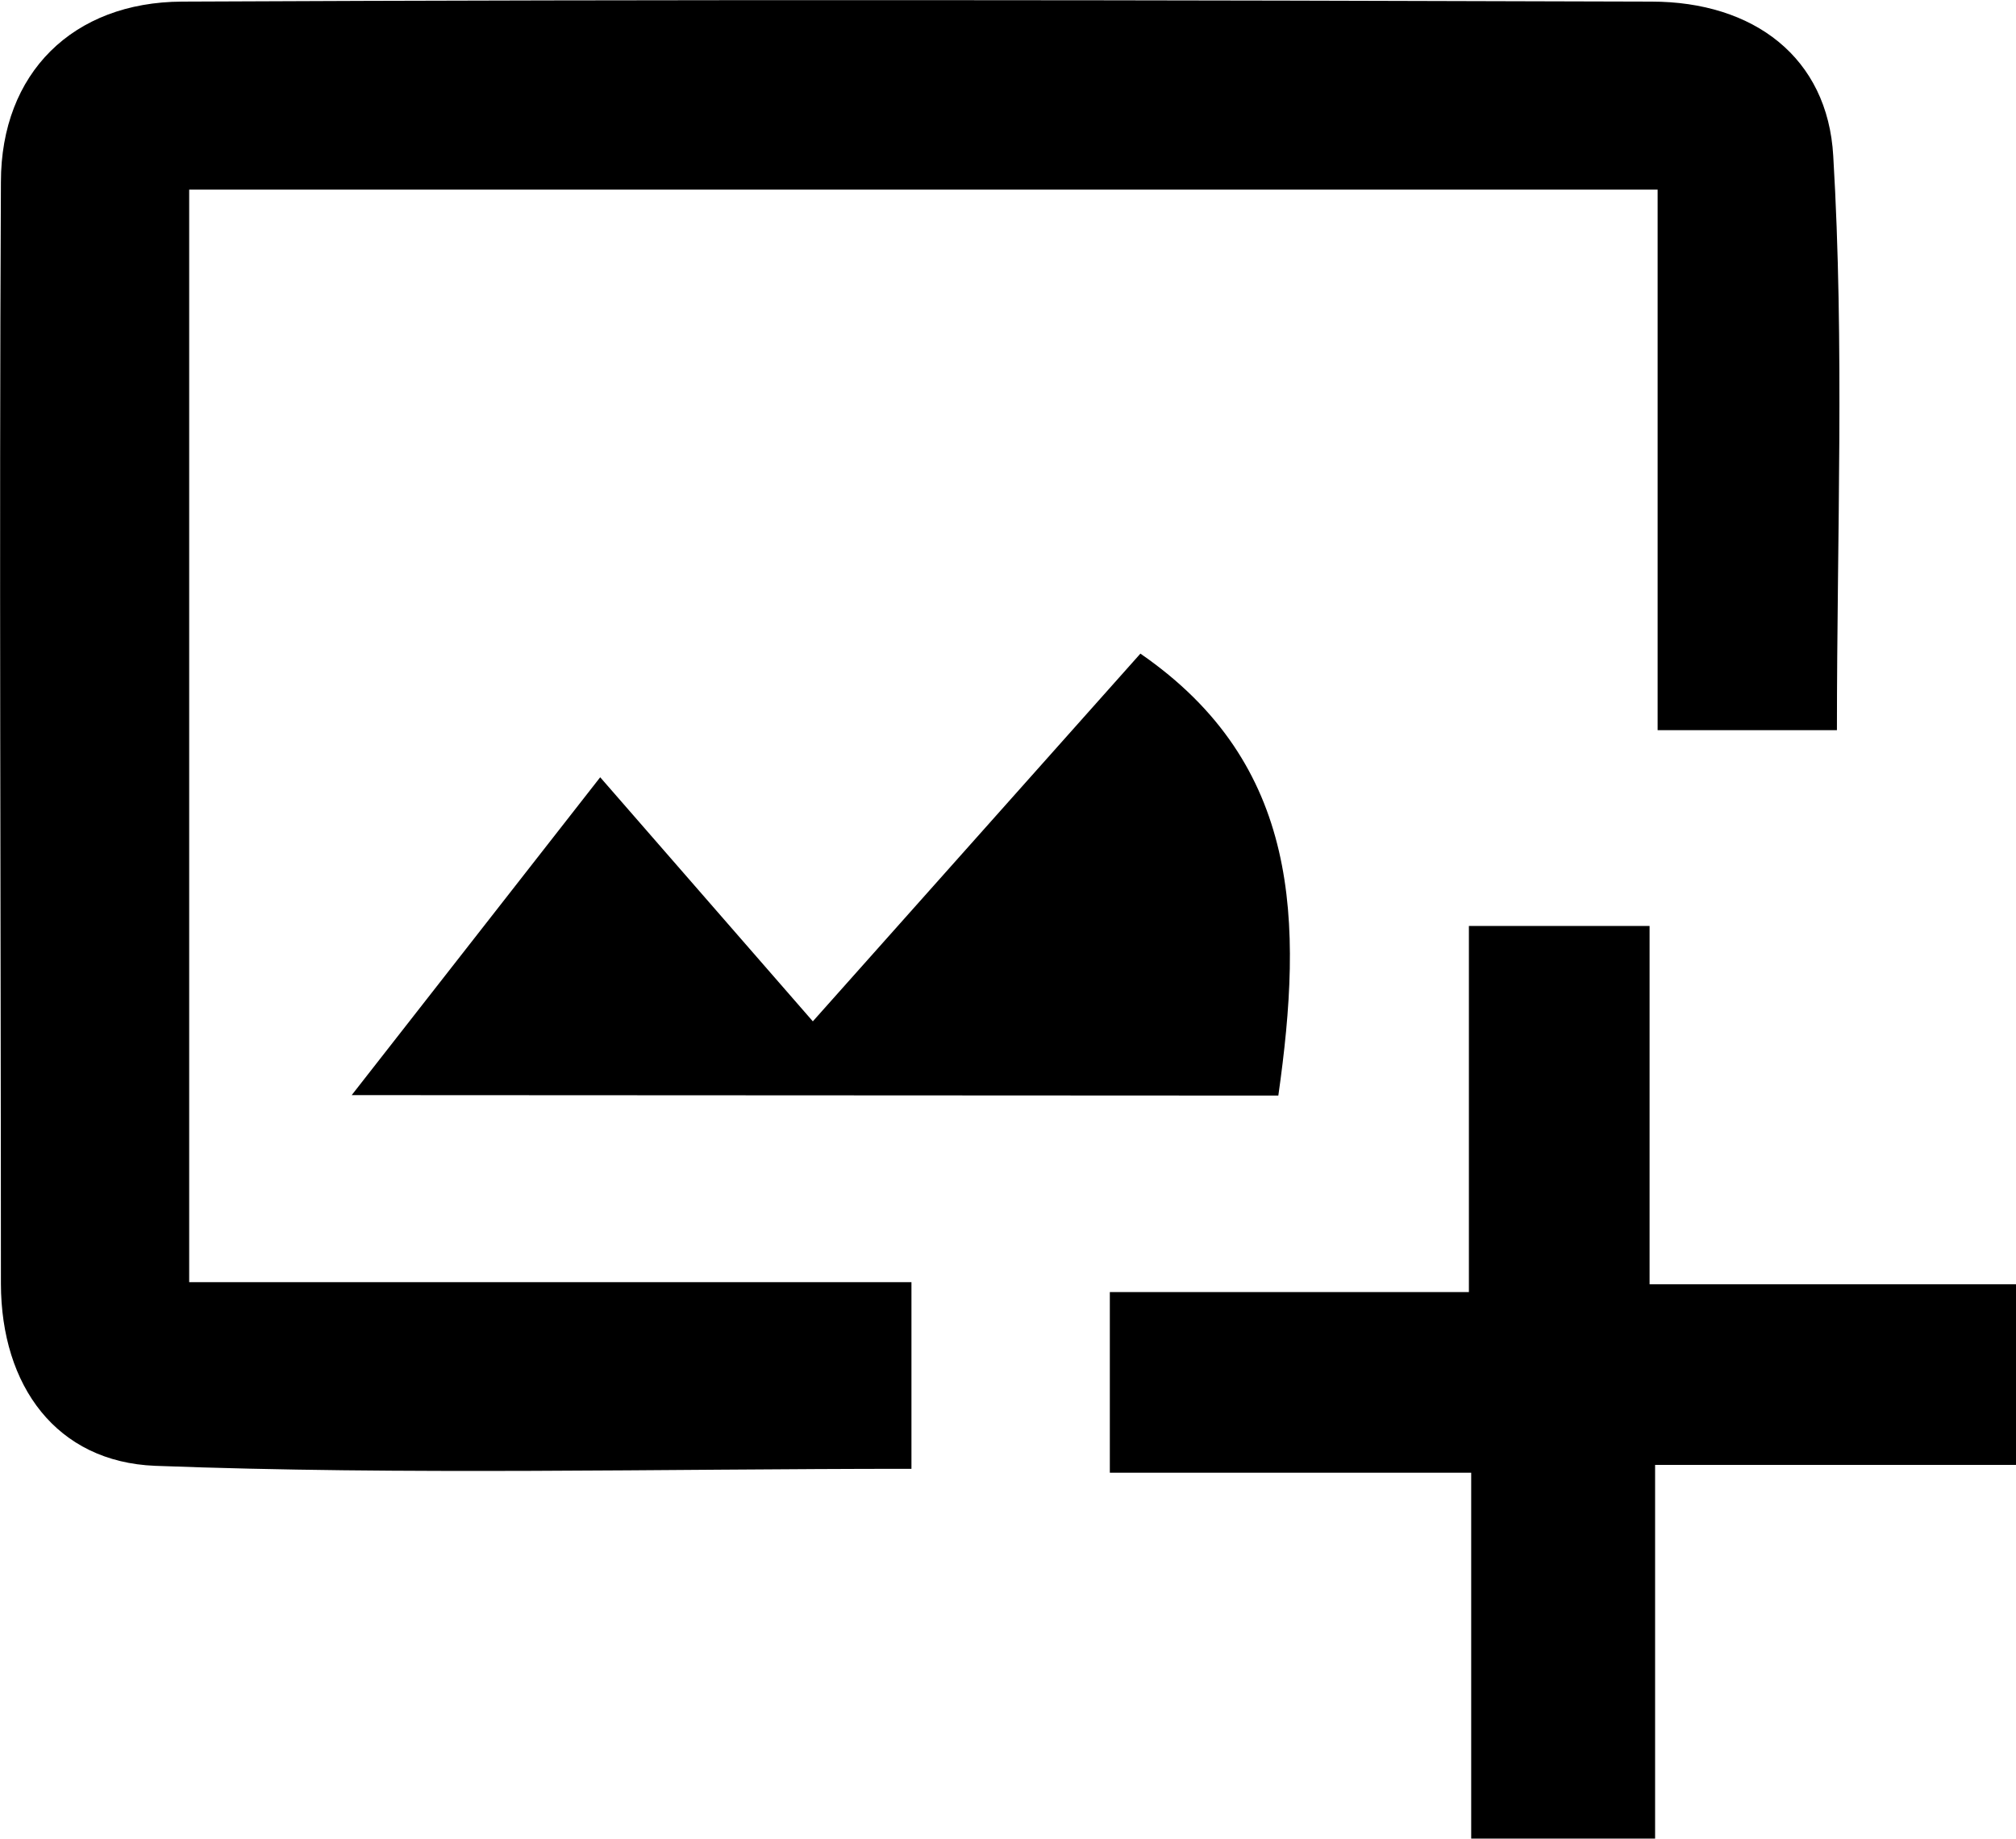
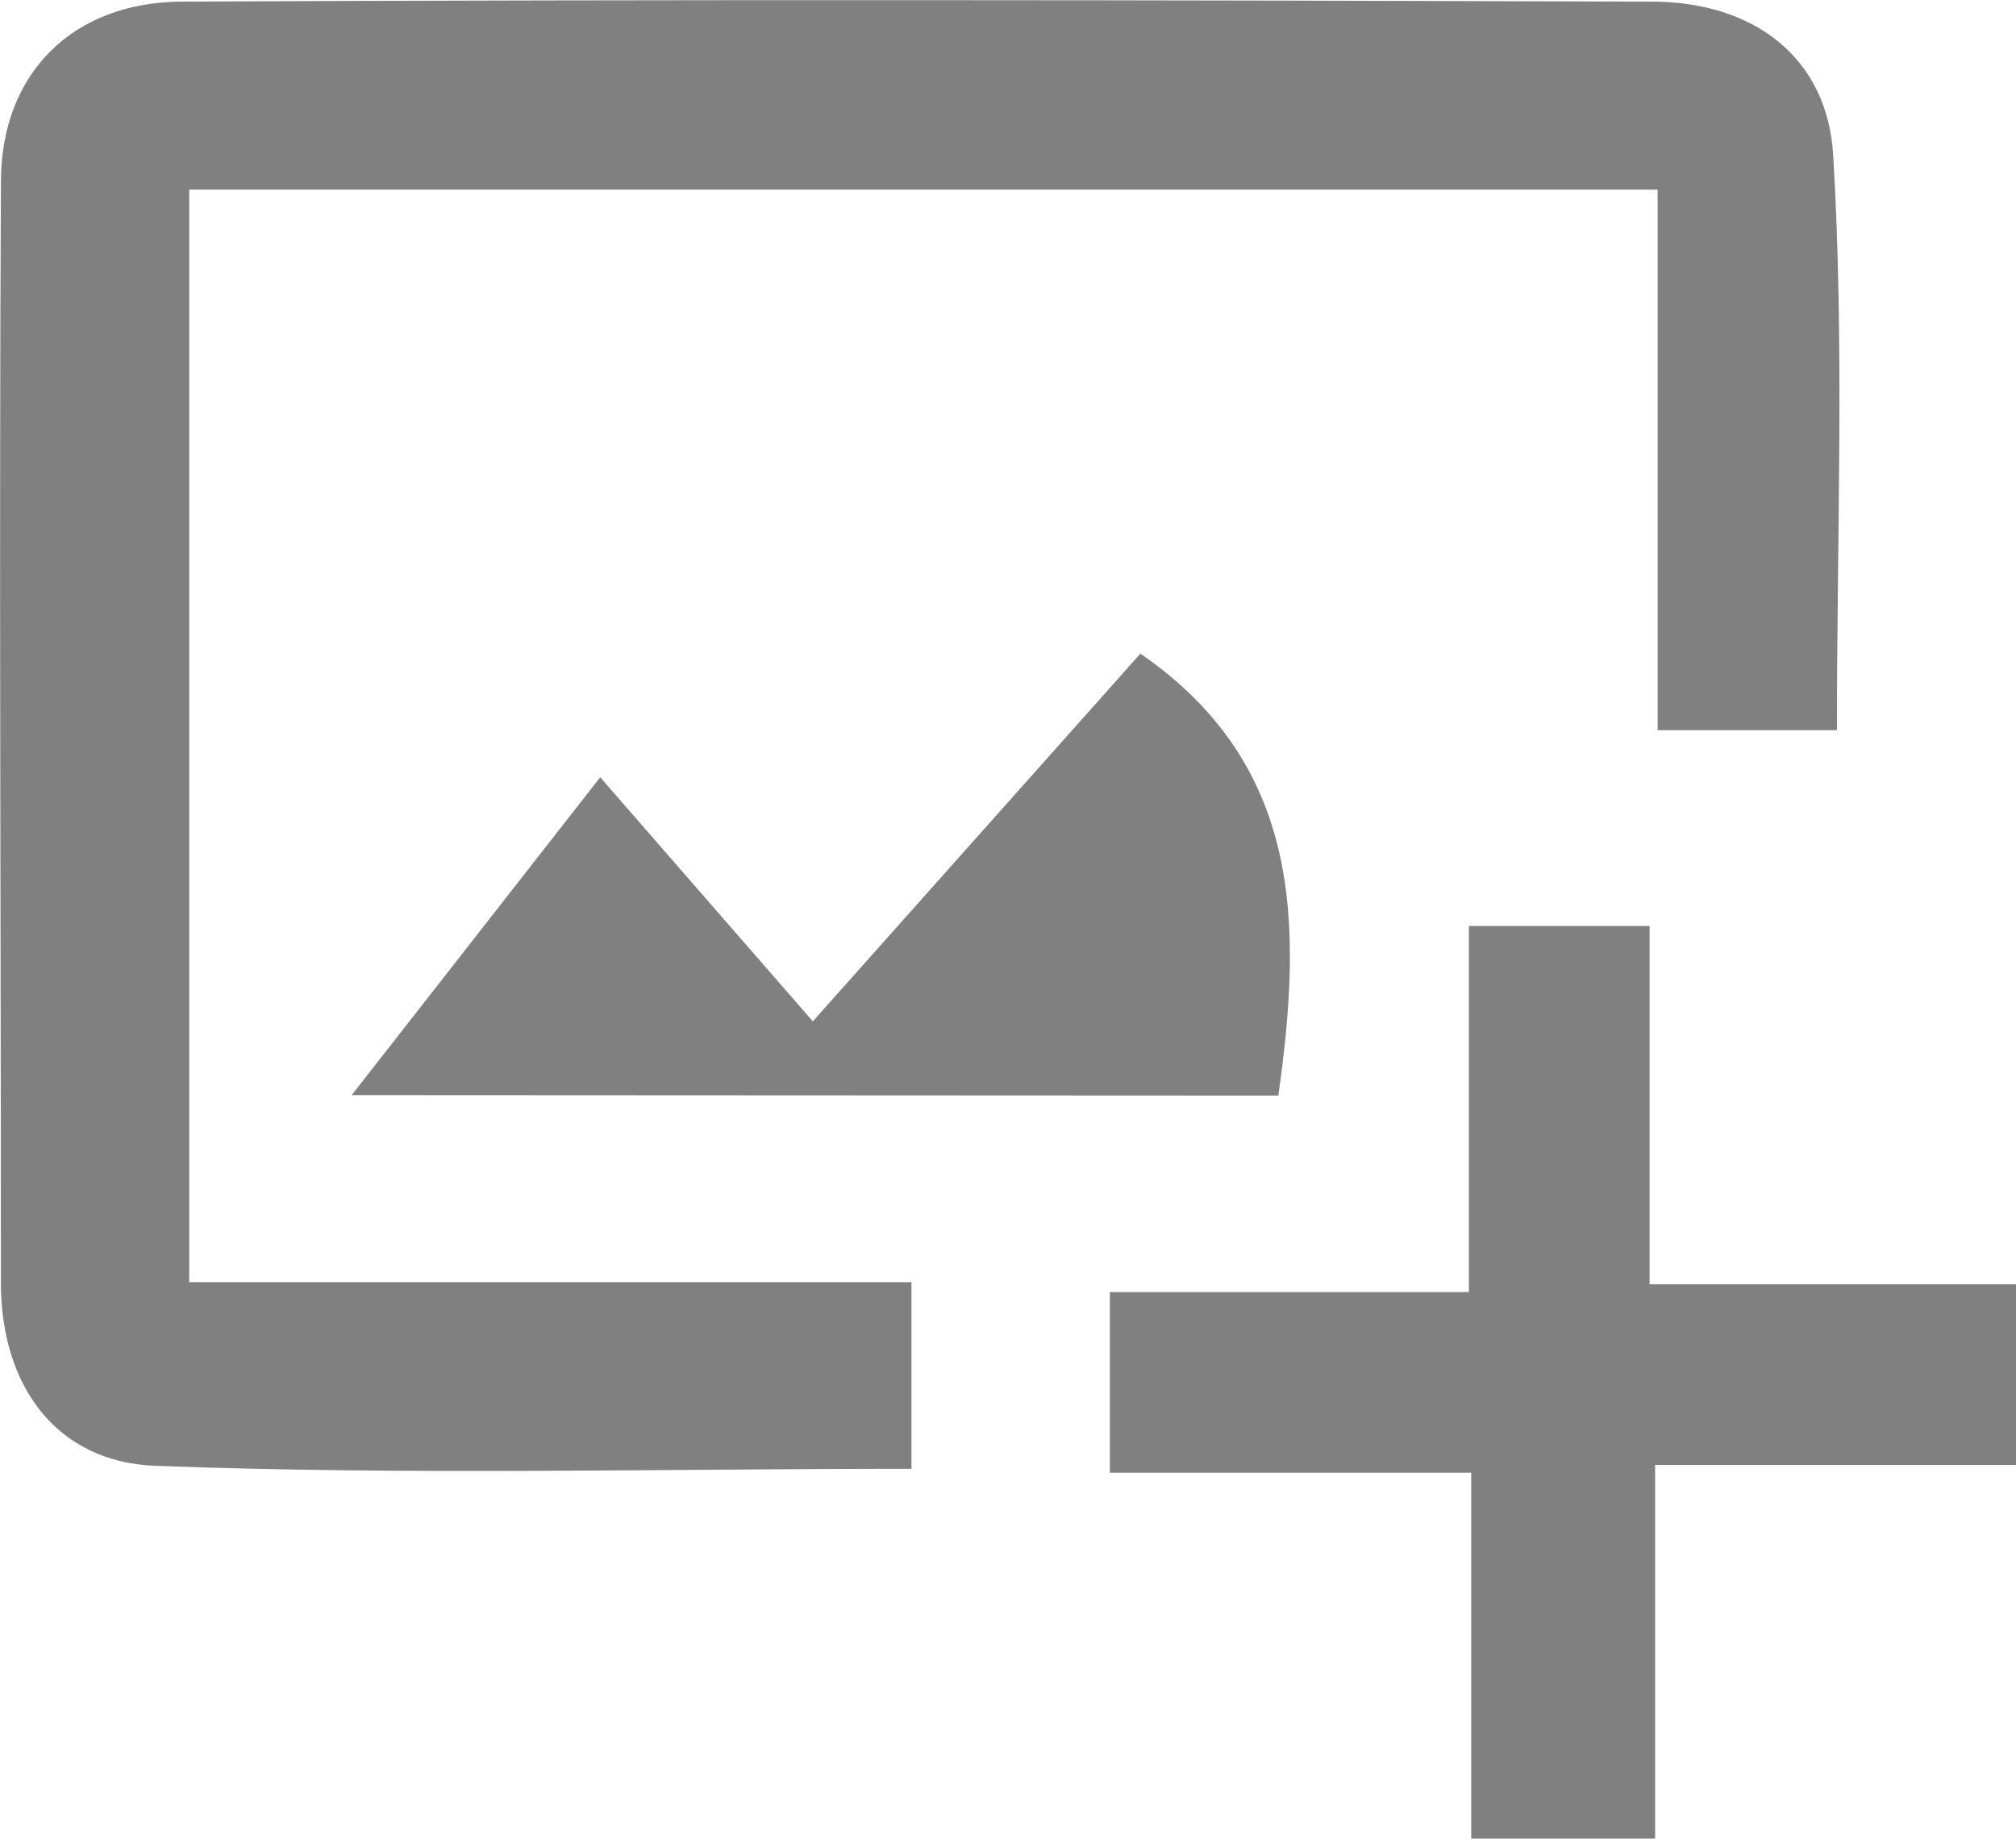
- <svg xmlns="http://www.w3.org/2000/svg" id="Layer_1" data-name="Layer 1" viewBox="0 0 87.7 80">
+ <svg xmlns="http://www.w3.org/2000/svg" id="Layer_1" fill="gray" data-name="Layer 1" viewBox="0 0 87.7 80">
  <path d="M539,526V510.08H523.28v-7.86H538.9V486.29h7.86v15.59H562.7v7.86H547V526Z" transform="translate(-475 -446)" />
  <path d="M554.91,477.77h-7.8V454.25H483.23v47.54h31.42v8.12c-11,0-22,.28-32.9-.13-4.29-.17-6.7-3.47-6.71-7.92,0-16-.08-32,0-47.94,0-4.74,3.13-7.83,7.88-7.85,21.3-.1,42.61-.07,63.92,0,4.44,0,7.67,2.42,7.91,6.72C555.24,461,554.91,469.3,554.91,477.77Z" transform="translate(-475 -446)" />
  <path d="M490.3,493.65l10.81-13.83,9.25,10.62,14.25-16c7,4.83,7.07,11.68,6,19.23Z" transform="translate(-475 -446)" />
</svg>
